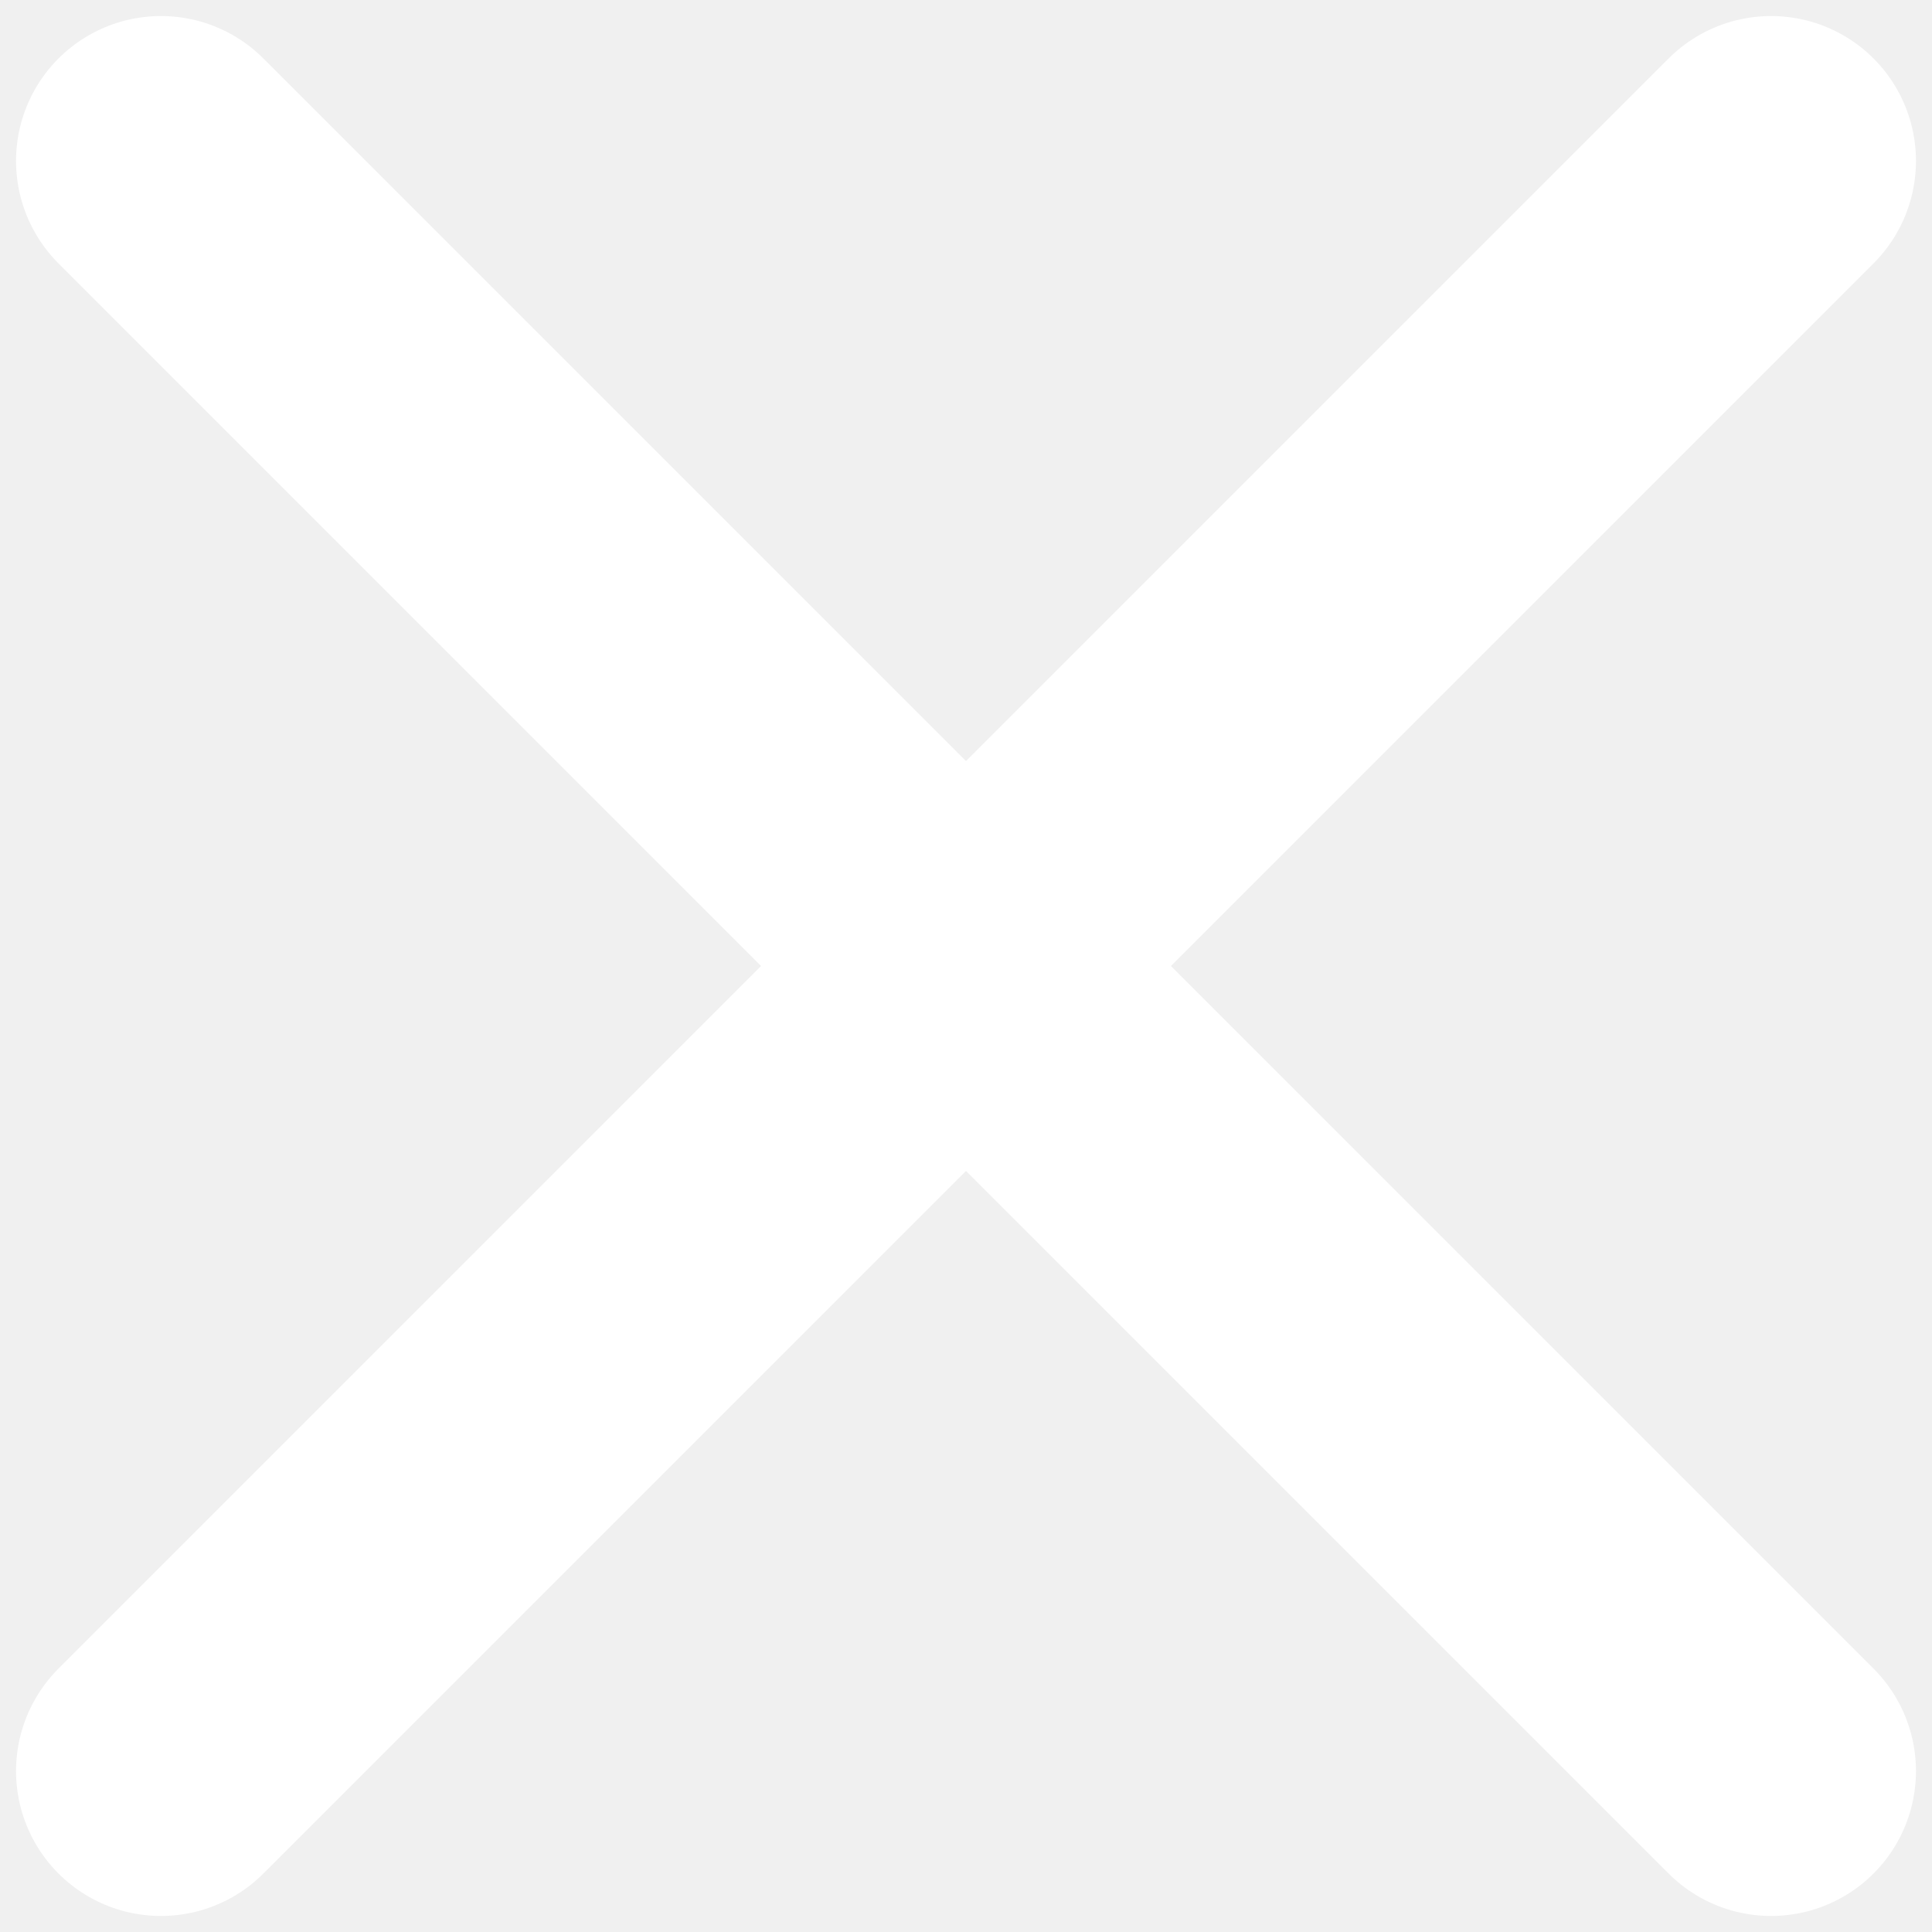
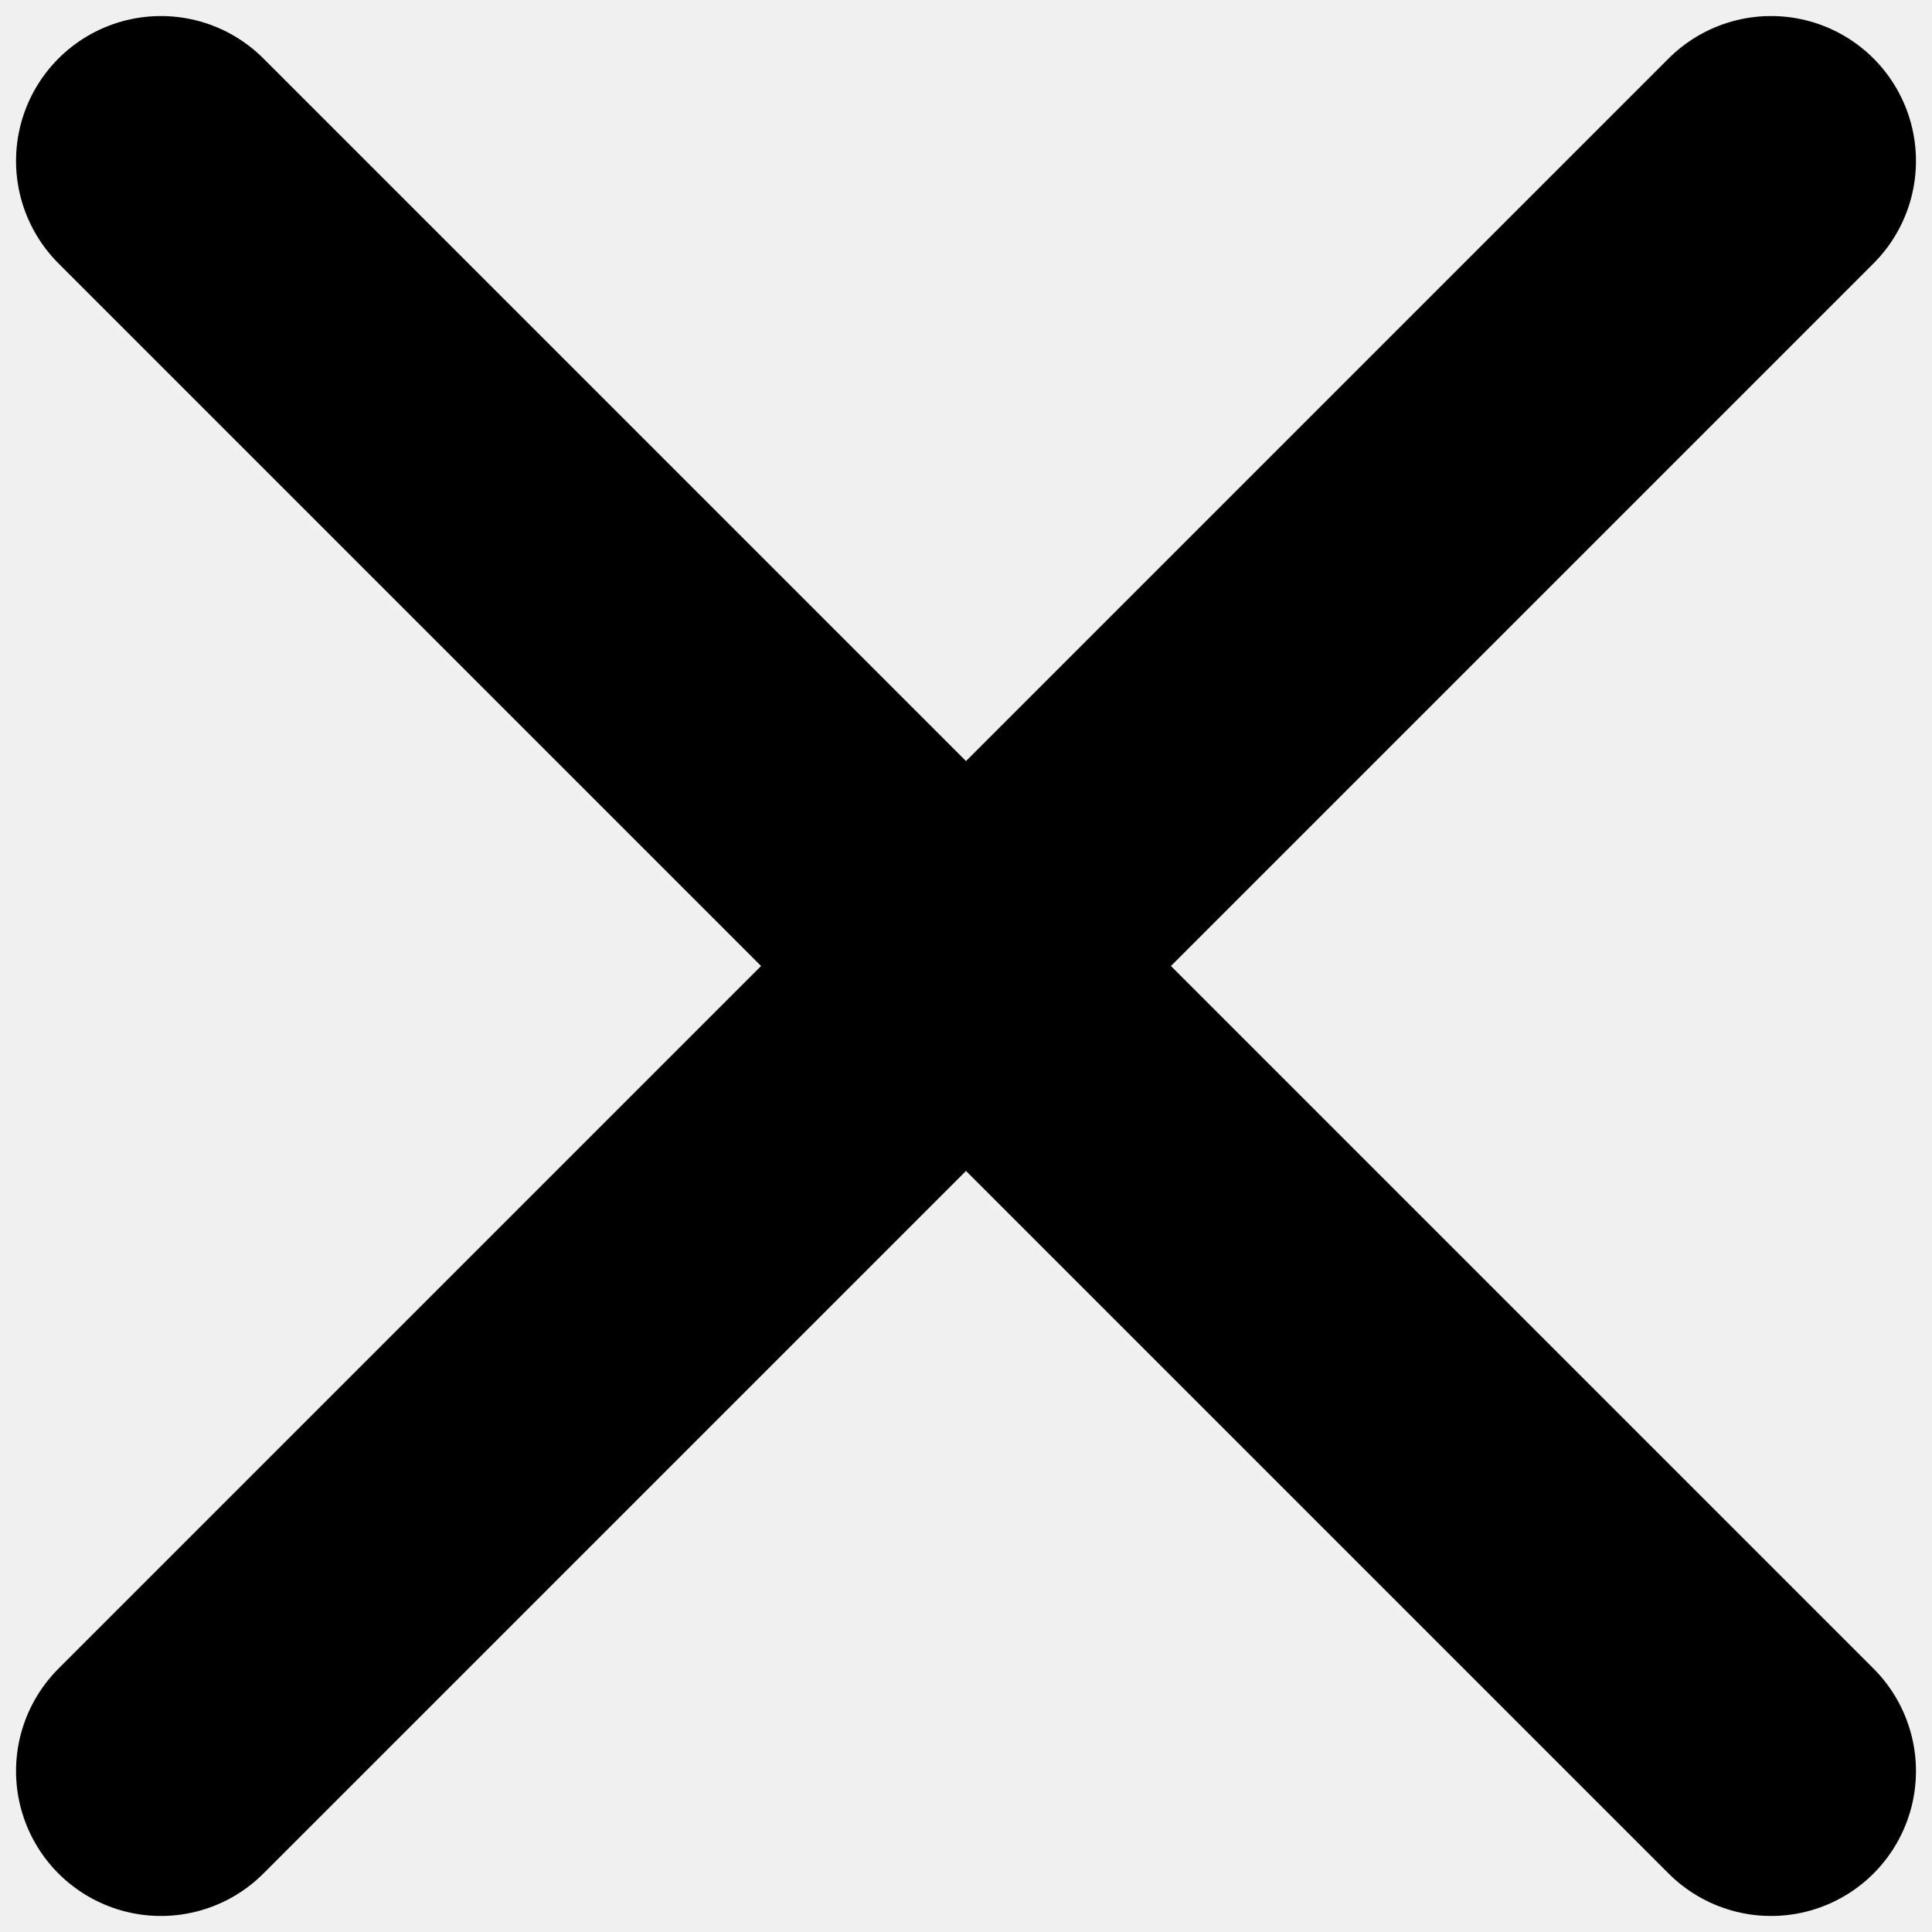
<svg xmlns="http://www.w3.org/2000/svg" width="10" height="10" viewBox="0 0 10 10" fill="none">
-   <path d="M0.833 0.833L9.167 9.167M0.833 9.167L9.167 0.833" stroke="white" stroke-width="1.5" stroke-linecap="round" stroke-linejoin="round" />
+   <path d="M0.833 0.833L9.167 9.167M0.833 9.167L9.167 0.833" stroke="currentColor" stroke-width="1.5" stroke-linecap="round" stroke-linejoin="round" />
</svg>
